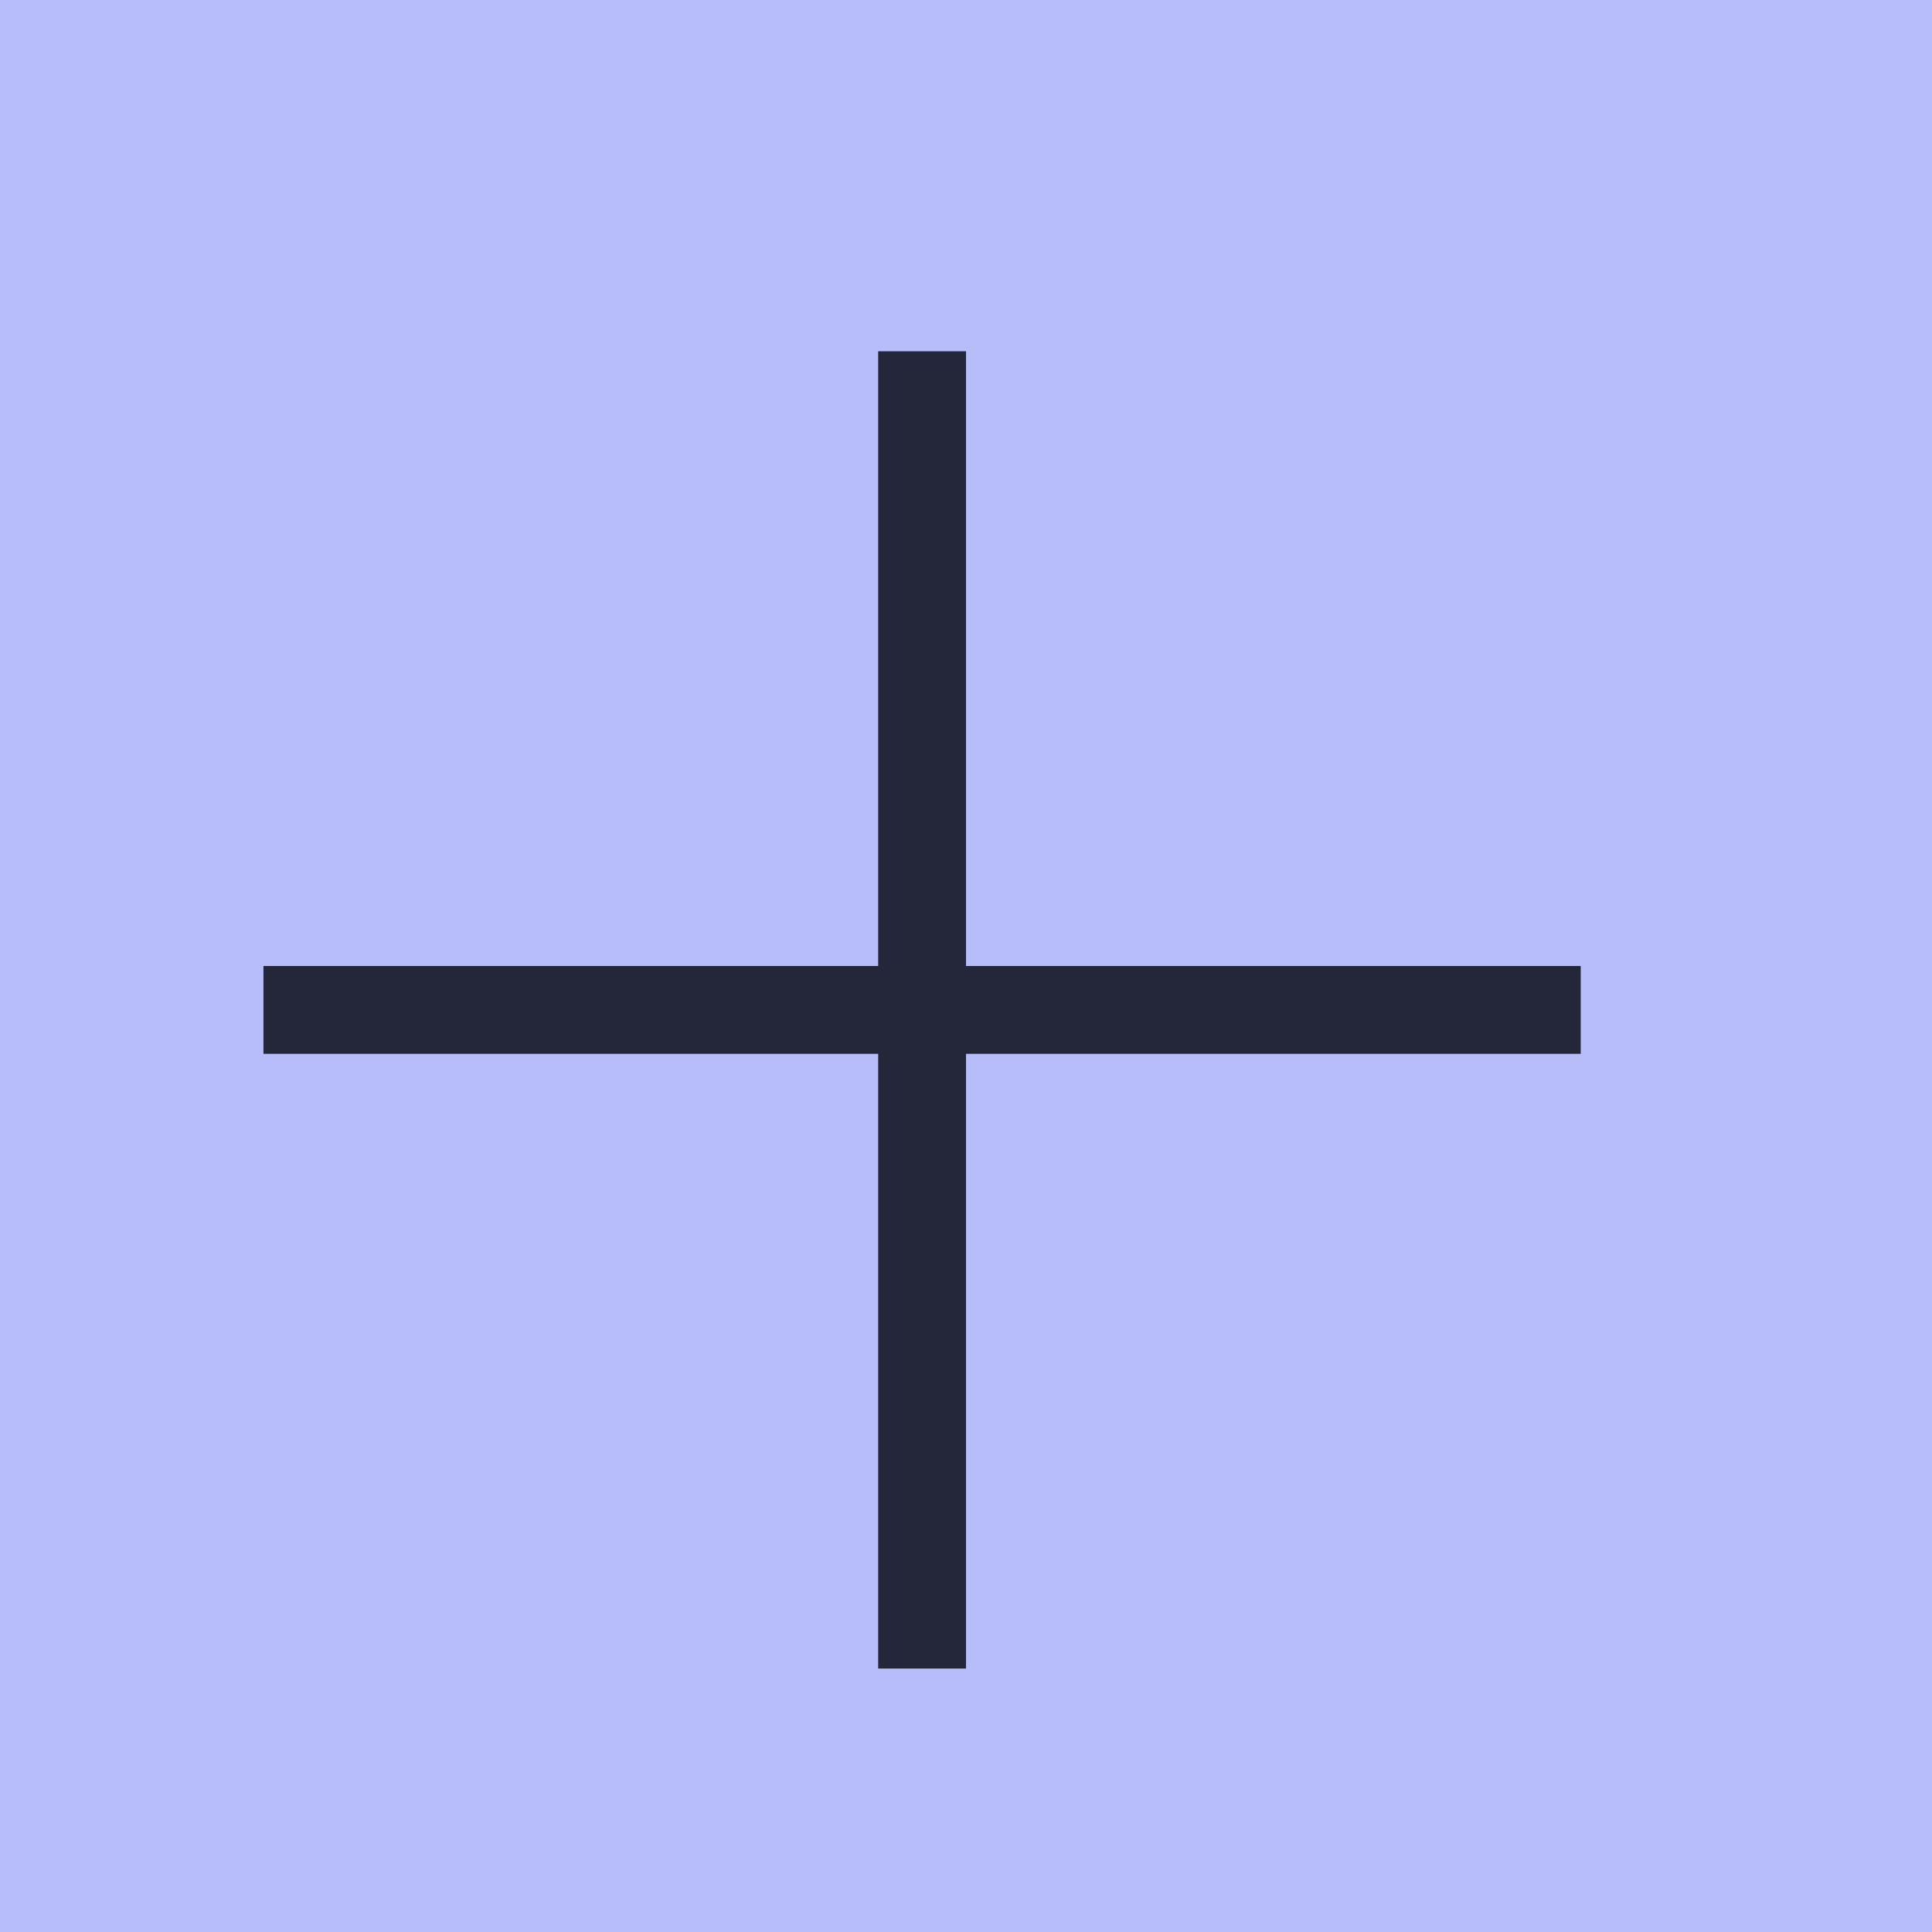
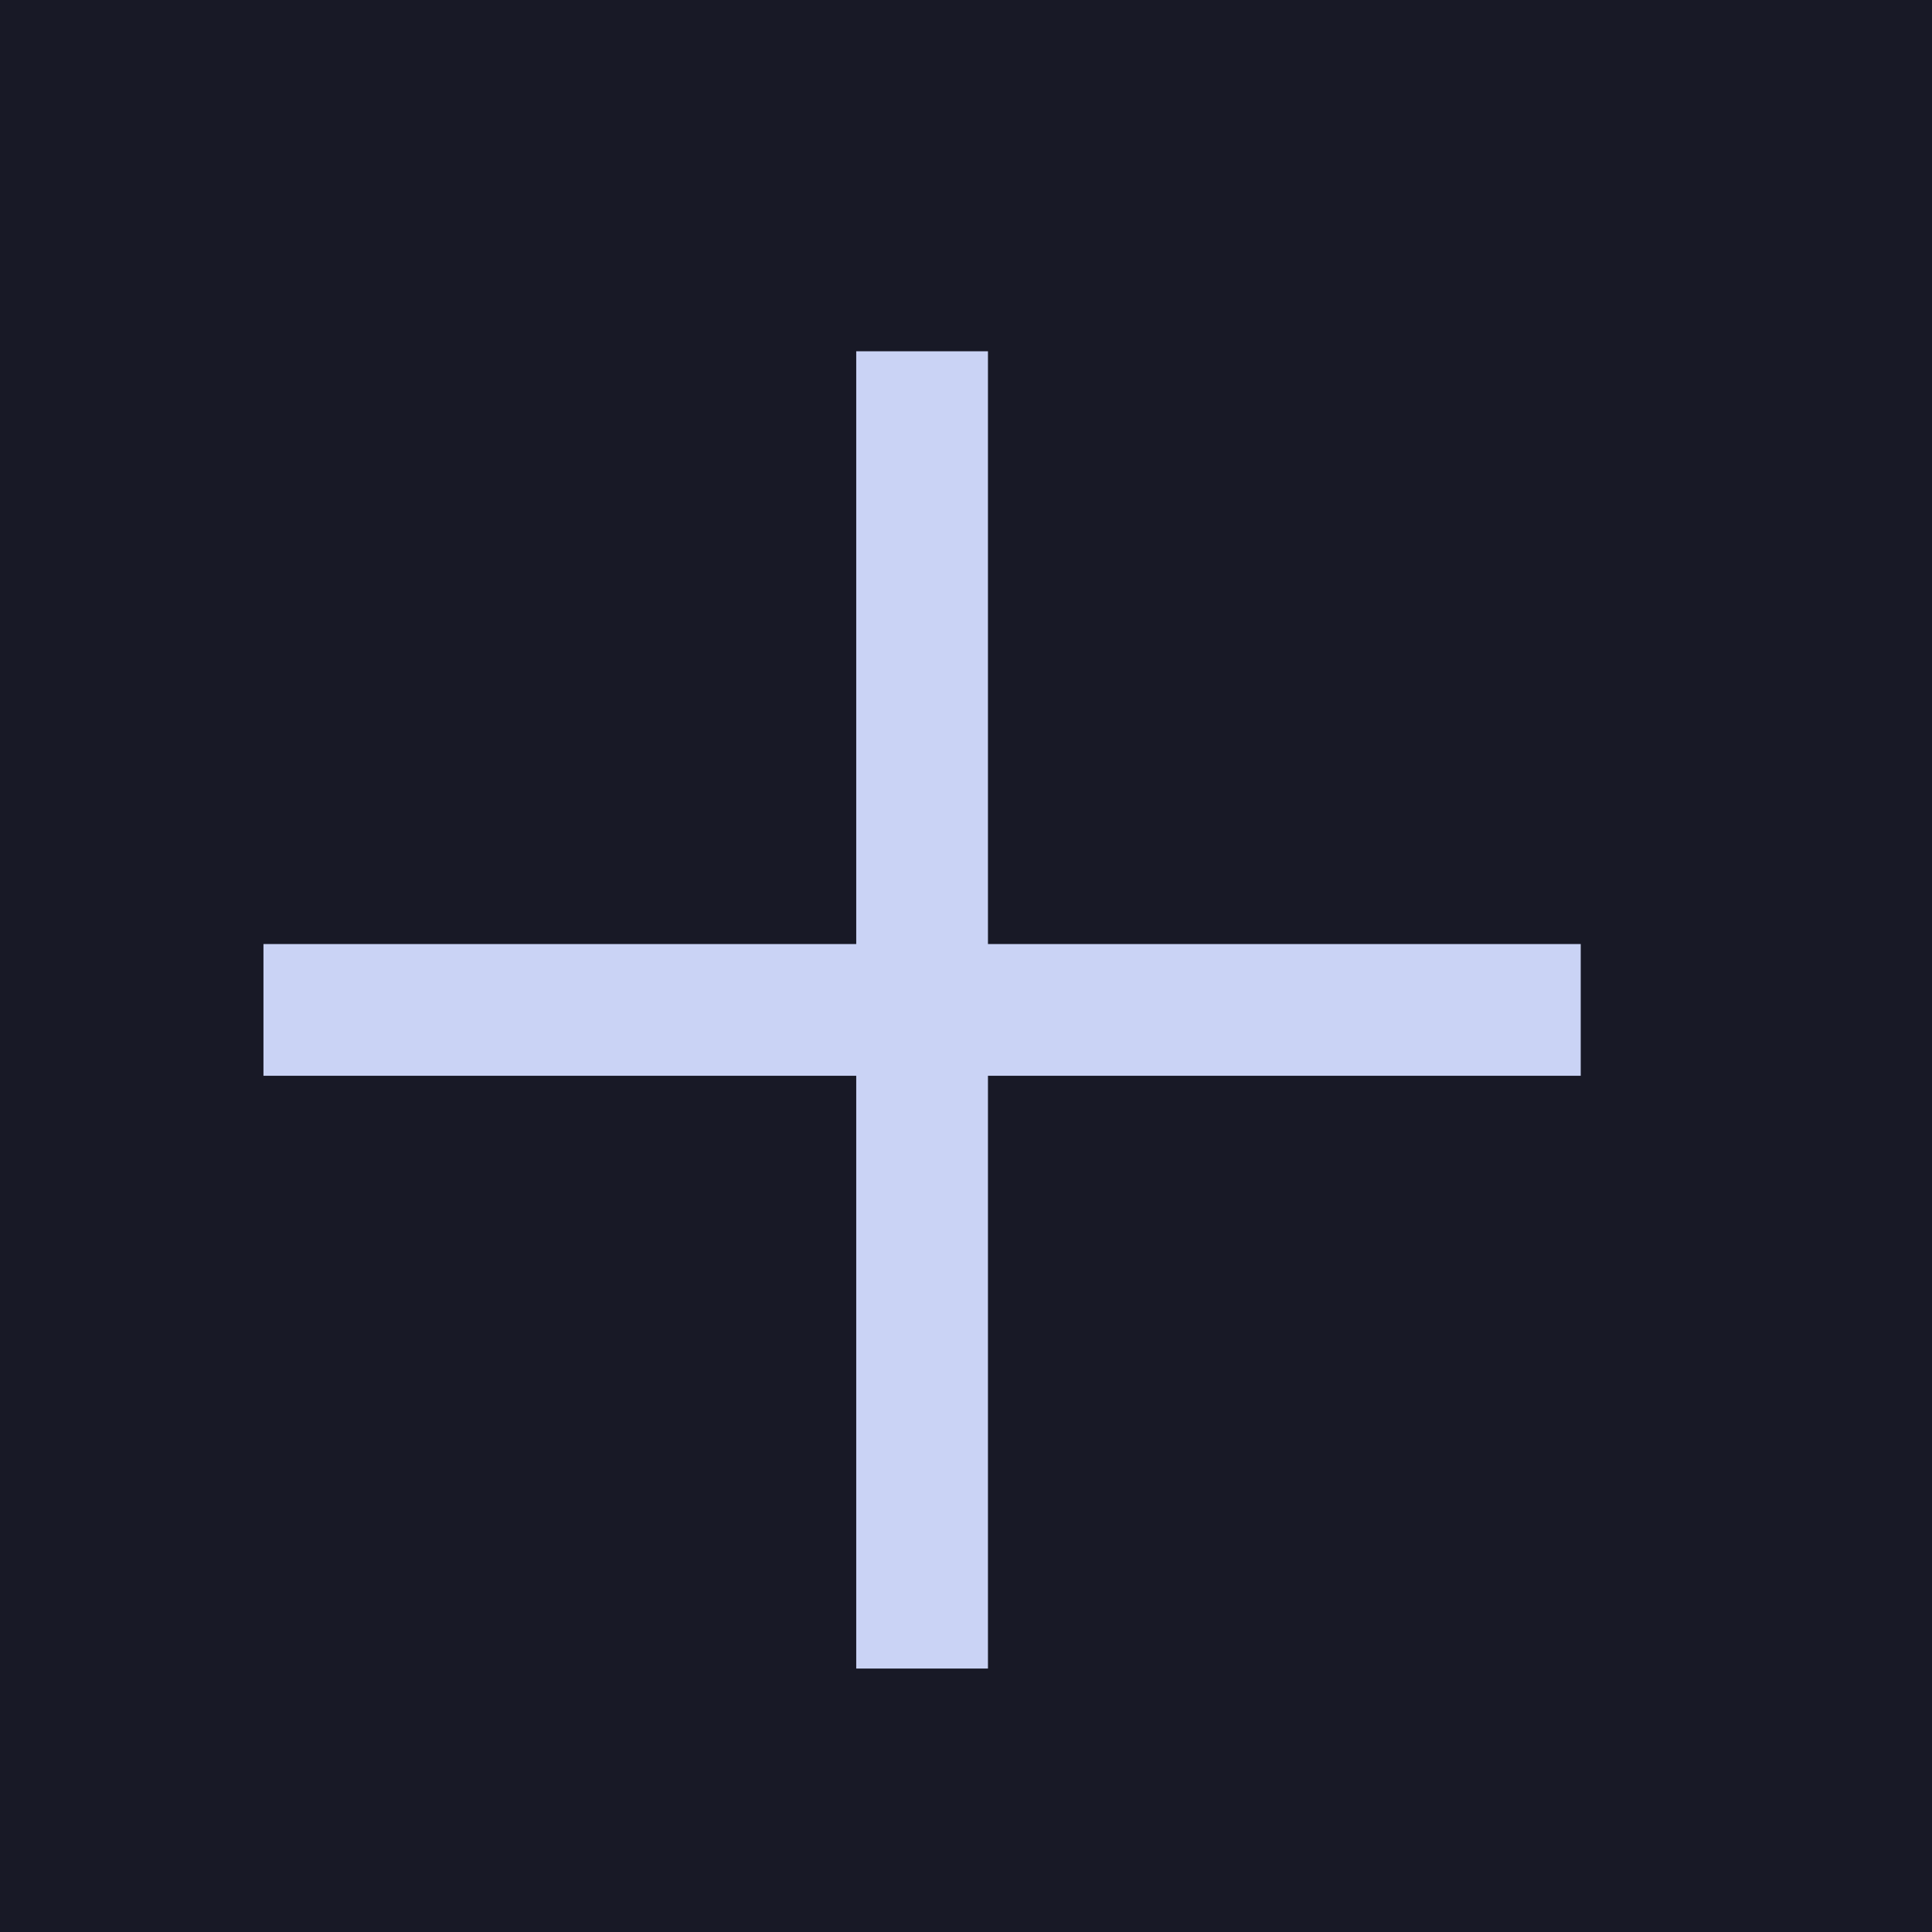
<svg xmlns="http://www.w3.org/2000/svg" viewBox="0 0 22 22" version="1.1" id="svg12">
  <defs id="defs16" />
  <g transform="translate(-553.72-583.12)" id="g10">
-     <path fill="#bd93f9" color="#000" d="m553.72 583.12h22v22h-22z" id="path2" style="fill:#b7bdf8;fill-opacity:1" />
+     <path fill="#bd93f9" color="#000" d="m553.72 583.12h22v22h-22z" id="path2" style="fill:#181926;fill-opacity:1" />
    <g fill="#f8f8f2" id="g8">
-       <path transform="matrix(0 1-1 0 0 0)" d="m594.12-571.72h1v15h-1z" id="path4" style="fill:#24273a;fill-opacity:1" />
-       <path d="m563.72 587.12h1v15h-1z" id="path6" style="fill:#24273a;fill-opacity:1" />
+       <path d="m 571.72,593.87 v 1.5 h -15 v -1.5 z" id="path4" style="fill:#cad3f5;fill-opacity:1;stroke-width:1.225" />
+       <path d="m 563.47,587.12 h 1.5 v 15 h -1.5 z" id="path6" style="fill:#cad3f5;fill-opacity:1;stroke-width:1.225" />
    </g>
  </g>
</svg>
